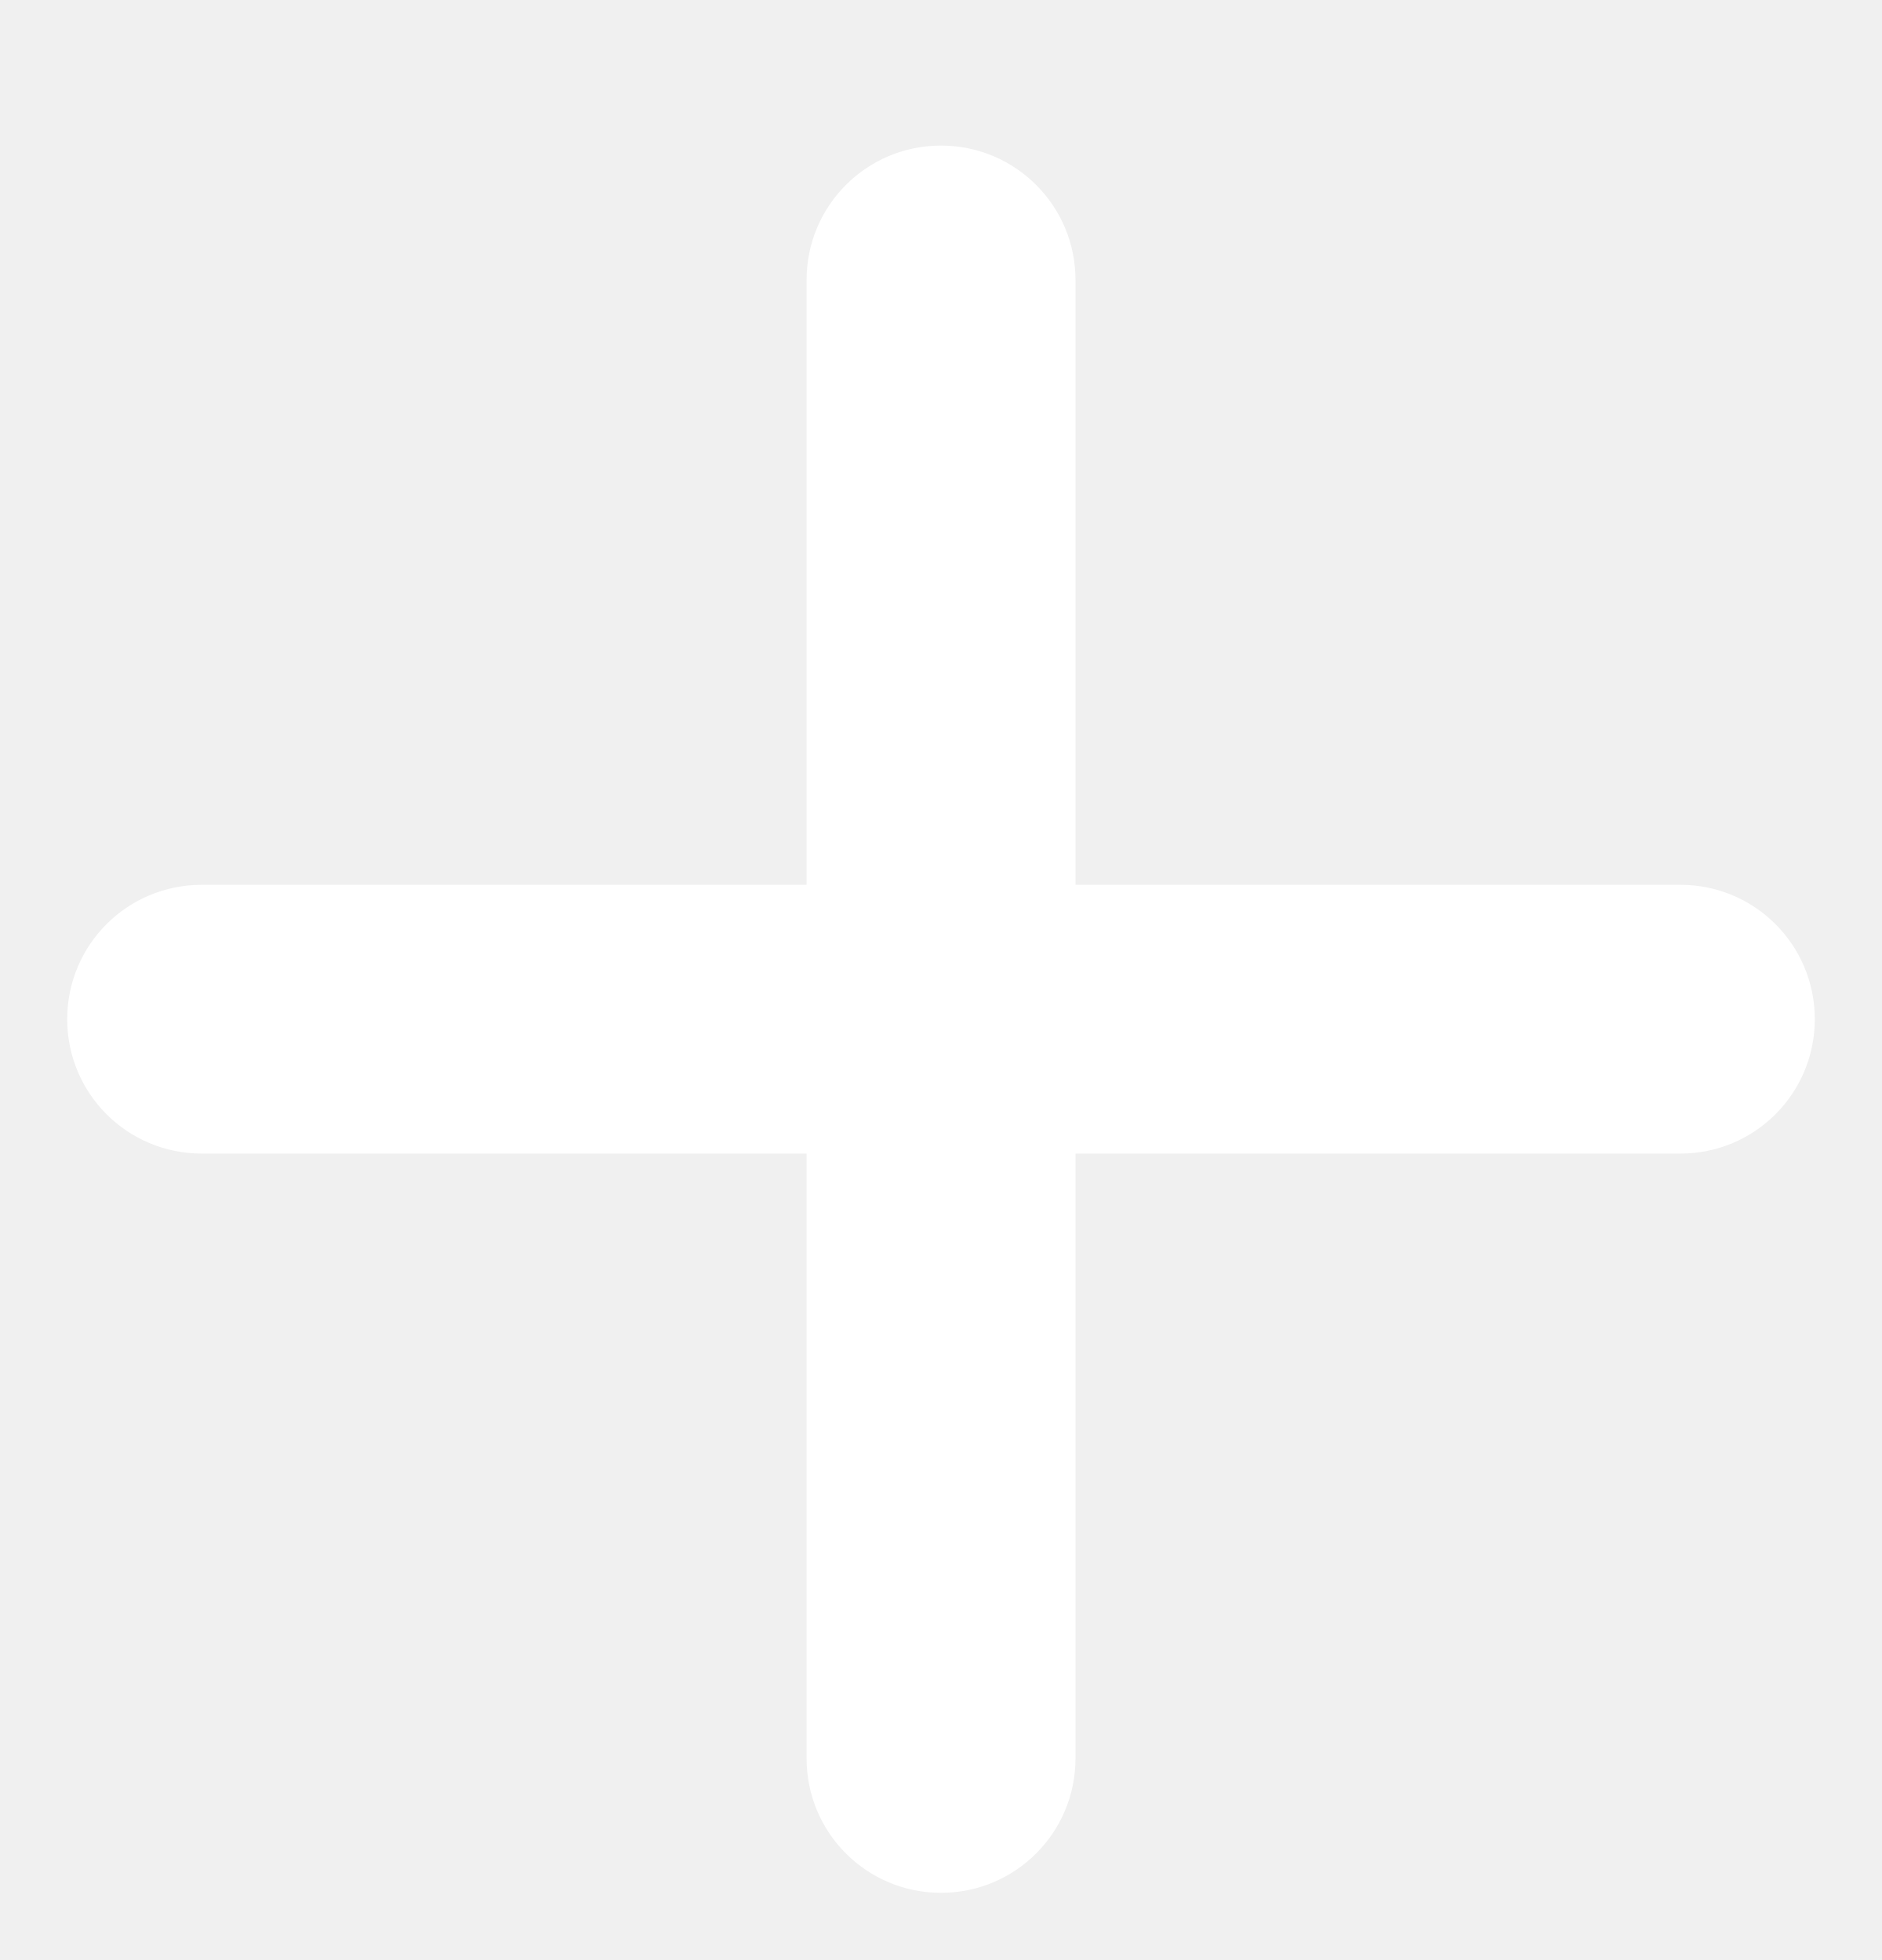
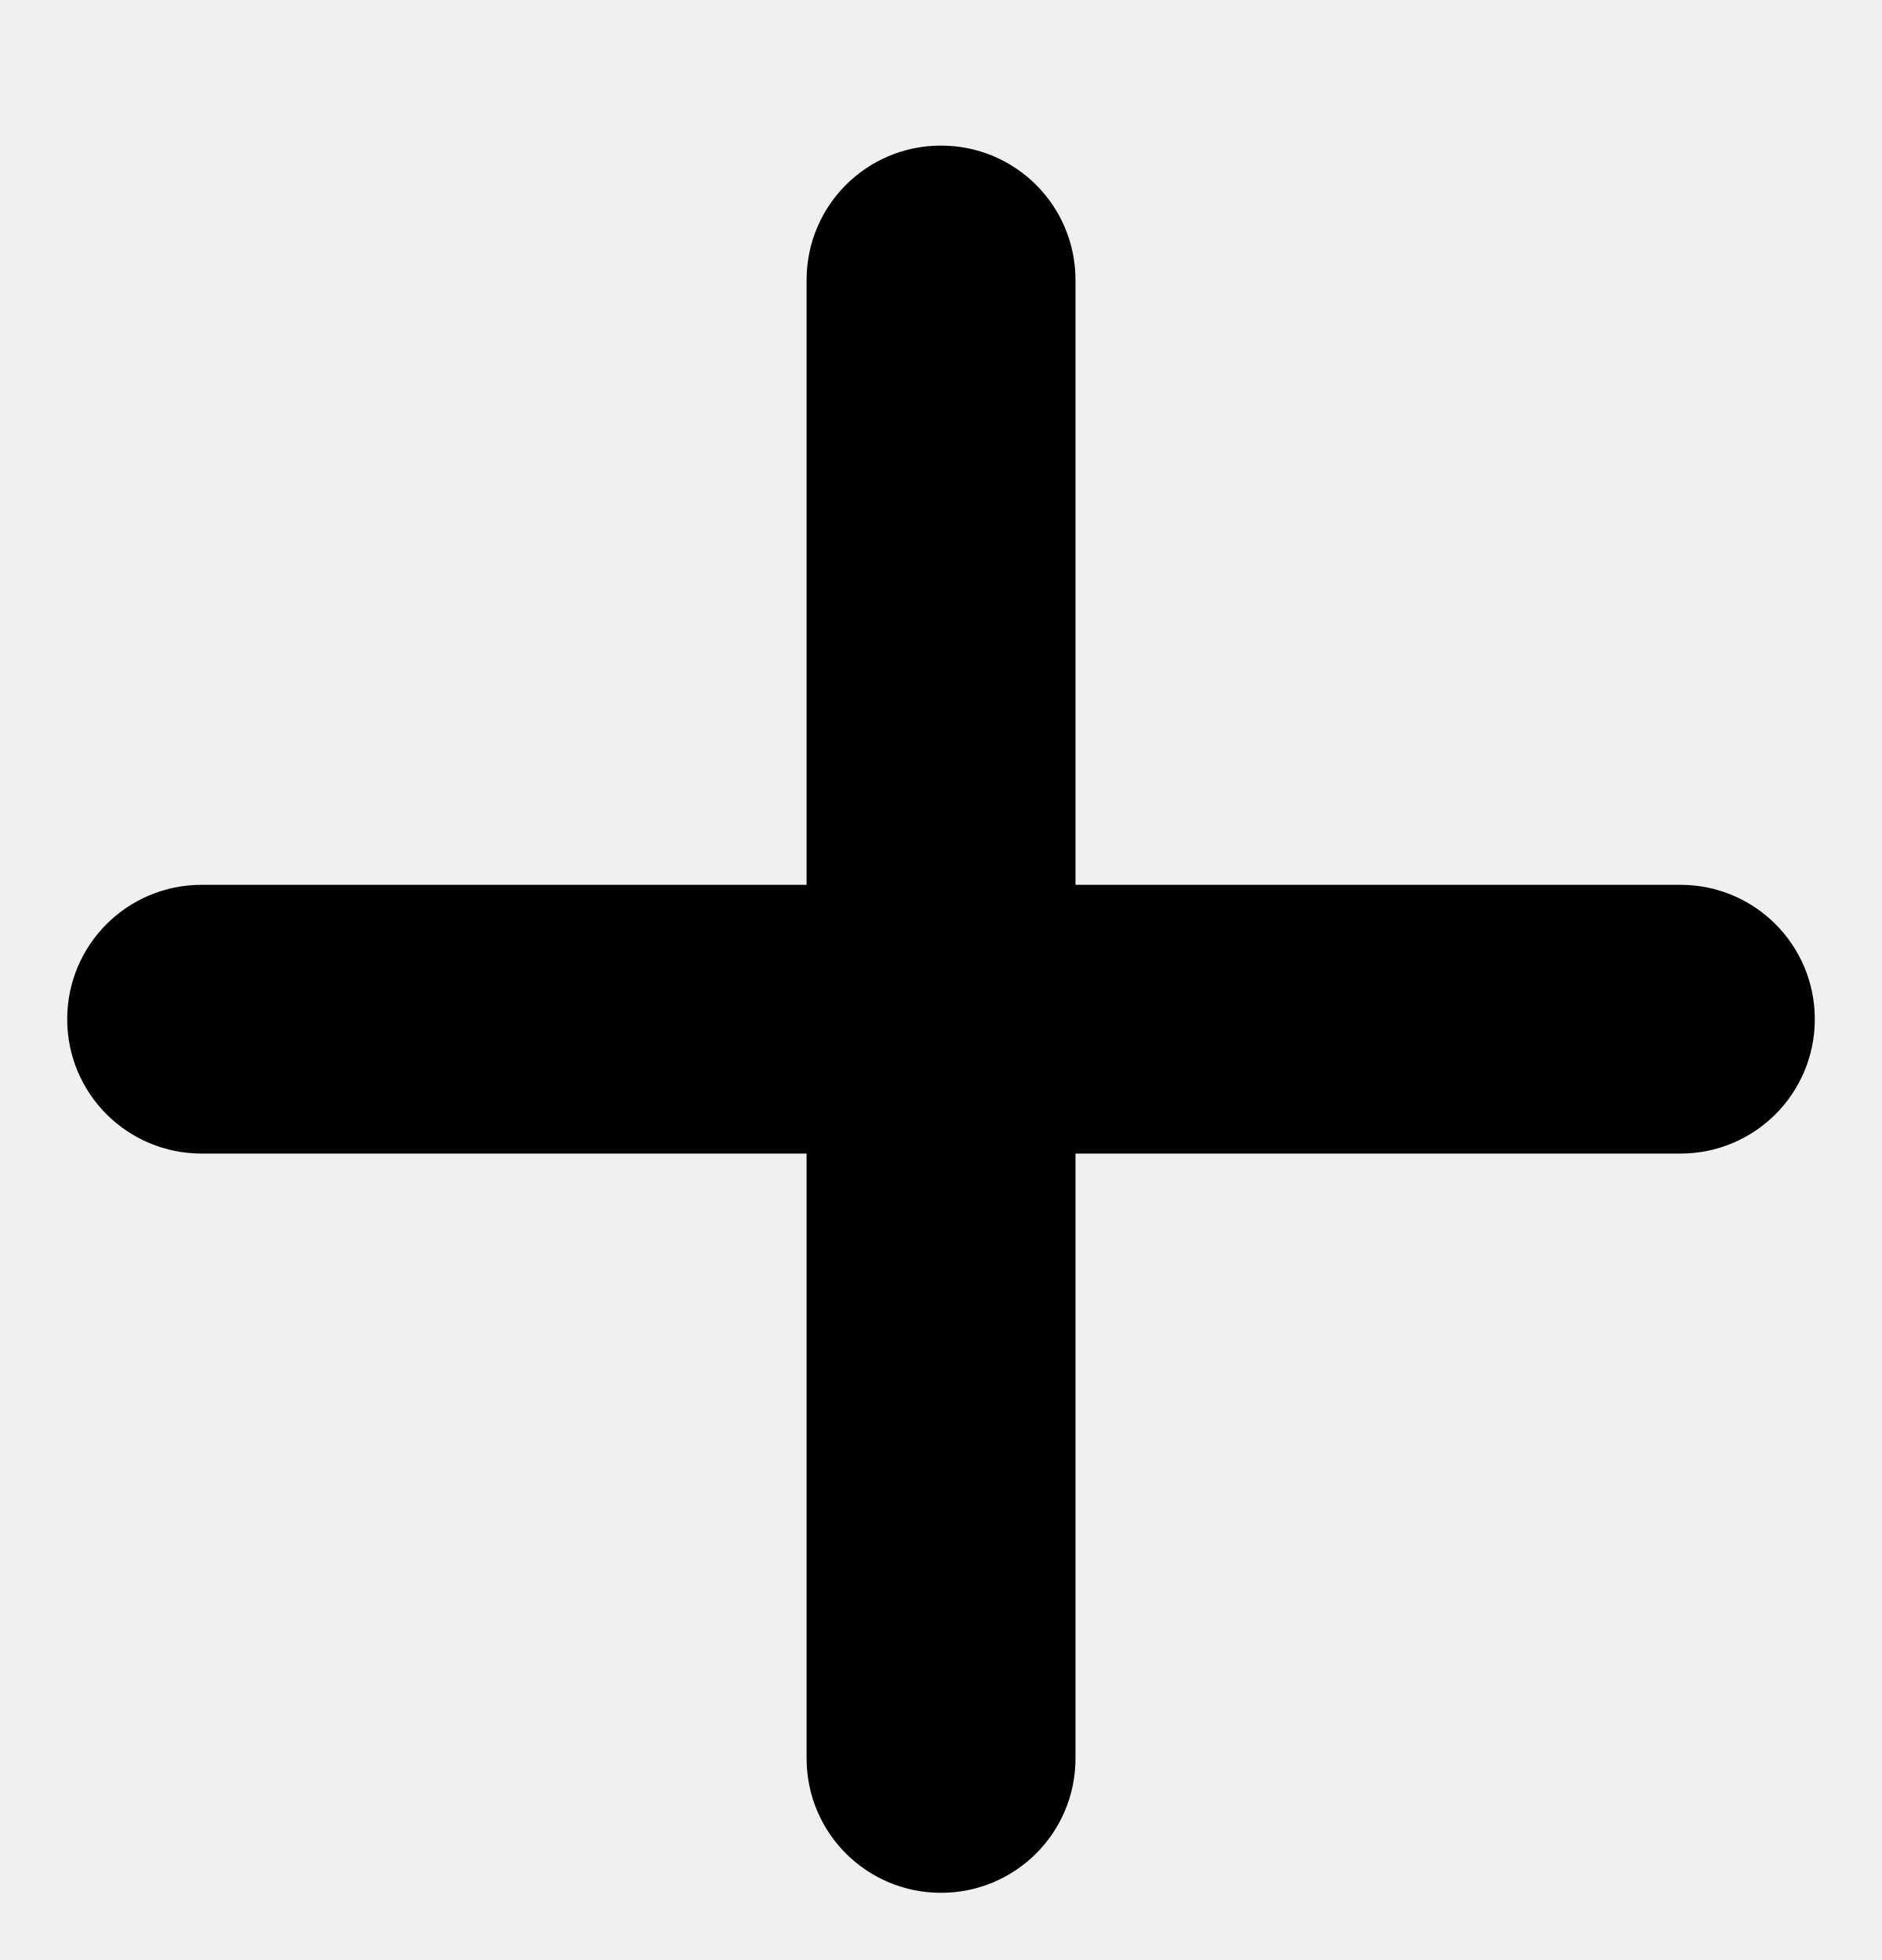
<svg xmlns="http://www.w3.org/2000/svg" width="24" height="25" viewBox="0 0 24 25" fill="none">
-   <path d="M13.715 3.571C13.715 2.623 12.948 1.857 12 1.857C11.052 1.857 10.286 2.623 10.286 3.571V11.286H2.572C1.623 11.286 0.857 12.052 0.857 13C0.857 13.948 1.623 14.714 2.572 14.714H10.286V22.429C10.286 23.377 11.052 24.143 12 24.143C12.948 24.143 13.715 23.377 13.715 22.429V14.714H21.429C22.377 14.714 23.143 13.948 23.143 13C23.143 12.052 22.377 11.286 21.429 11.286H13.715V3.571Z" fill="white" />
+   <path d="M13.715 3.571C13.715 2.623 12.948 1.857 12 1.857C11.052 1.857 10.286 2.623 10.286 3.571V11.286H2.572C1.623 11.286 0.857 12.052 0.857 13C0.857 13.948 1.623 14.714 2.572 14.714H10.286V22.429C10.286 23.377 11.052 24.143 12 24.143C12.948 24.143 13.715 23.377 13.715 22.429V14.714H21.429C22.377 14.714 23.143 13.948 23.143 13C23.143 12.052 22.377 11.286 21.429 11.286H13.715V3.571Z" fill="currentColor" />
</svg>
